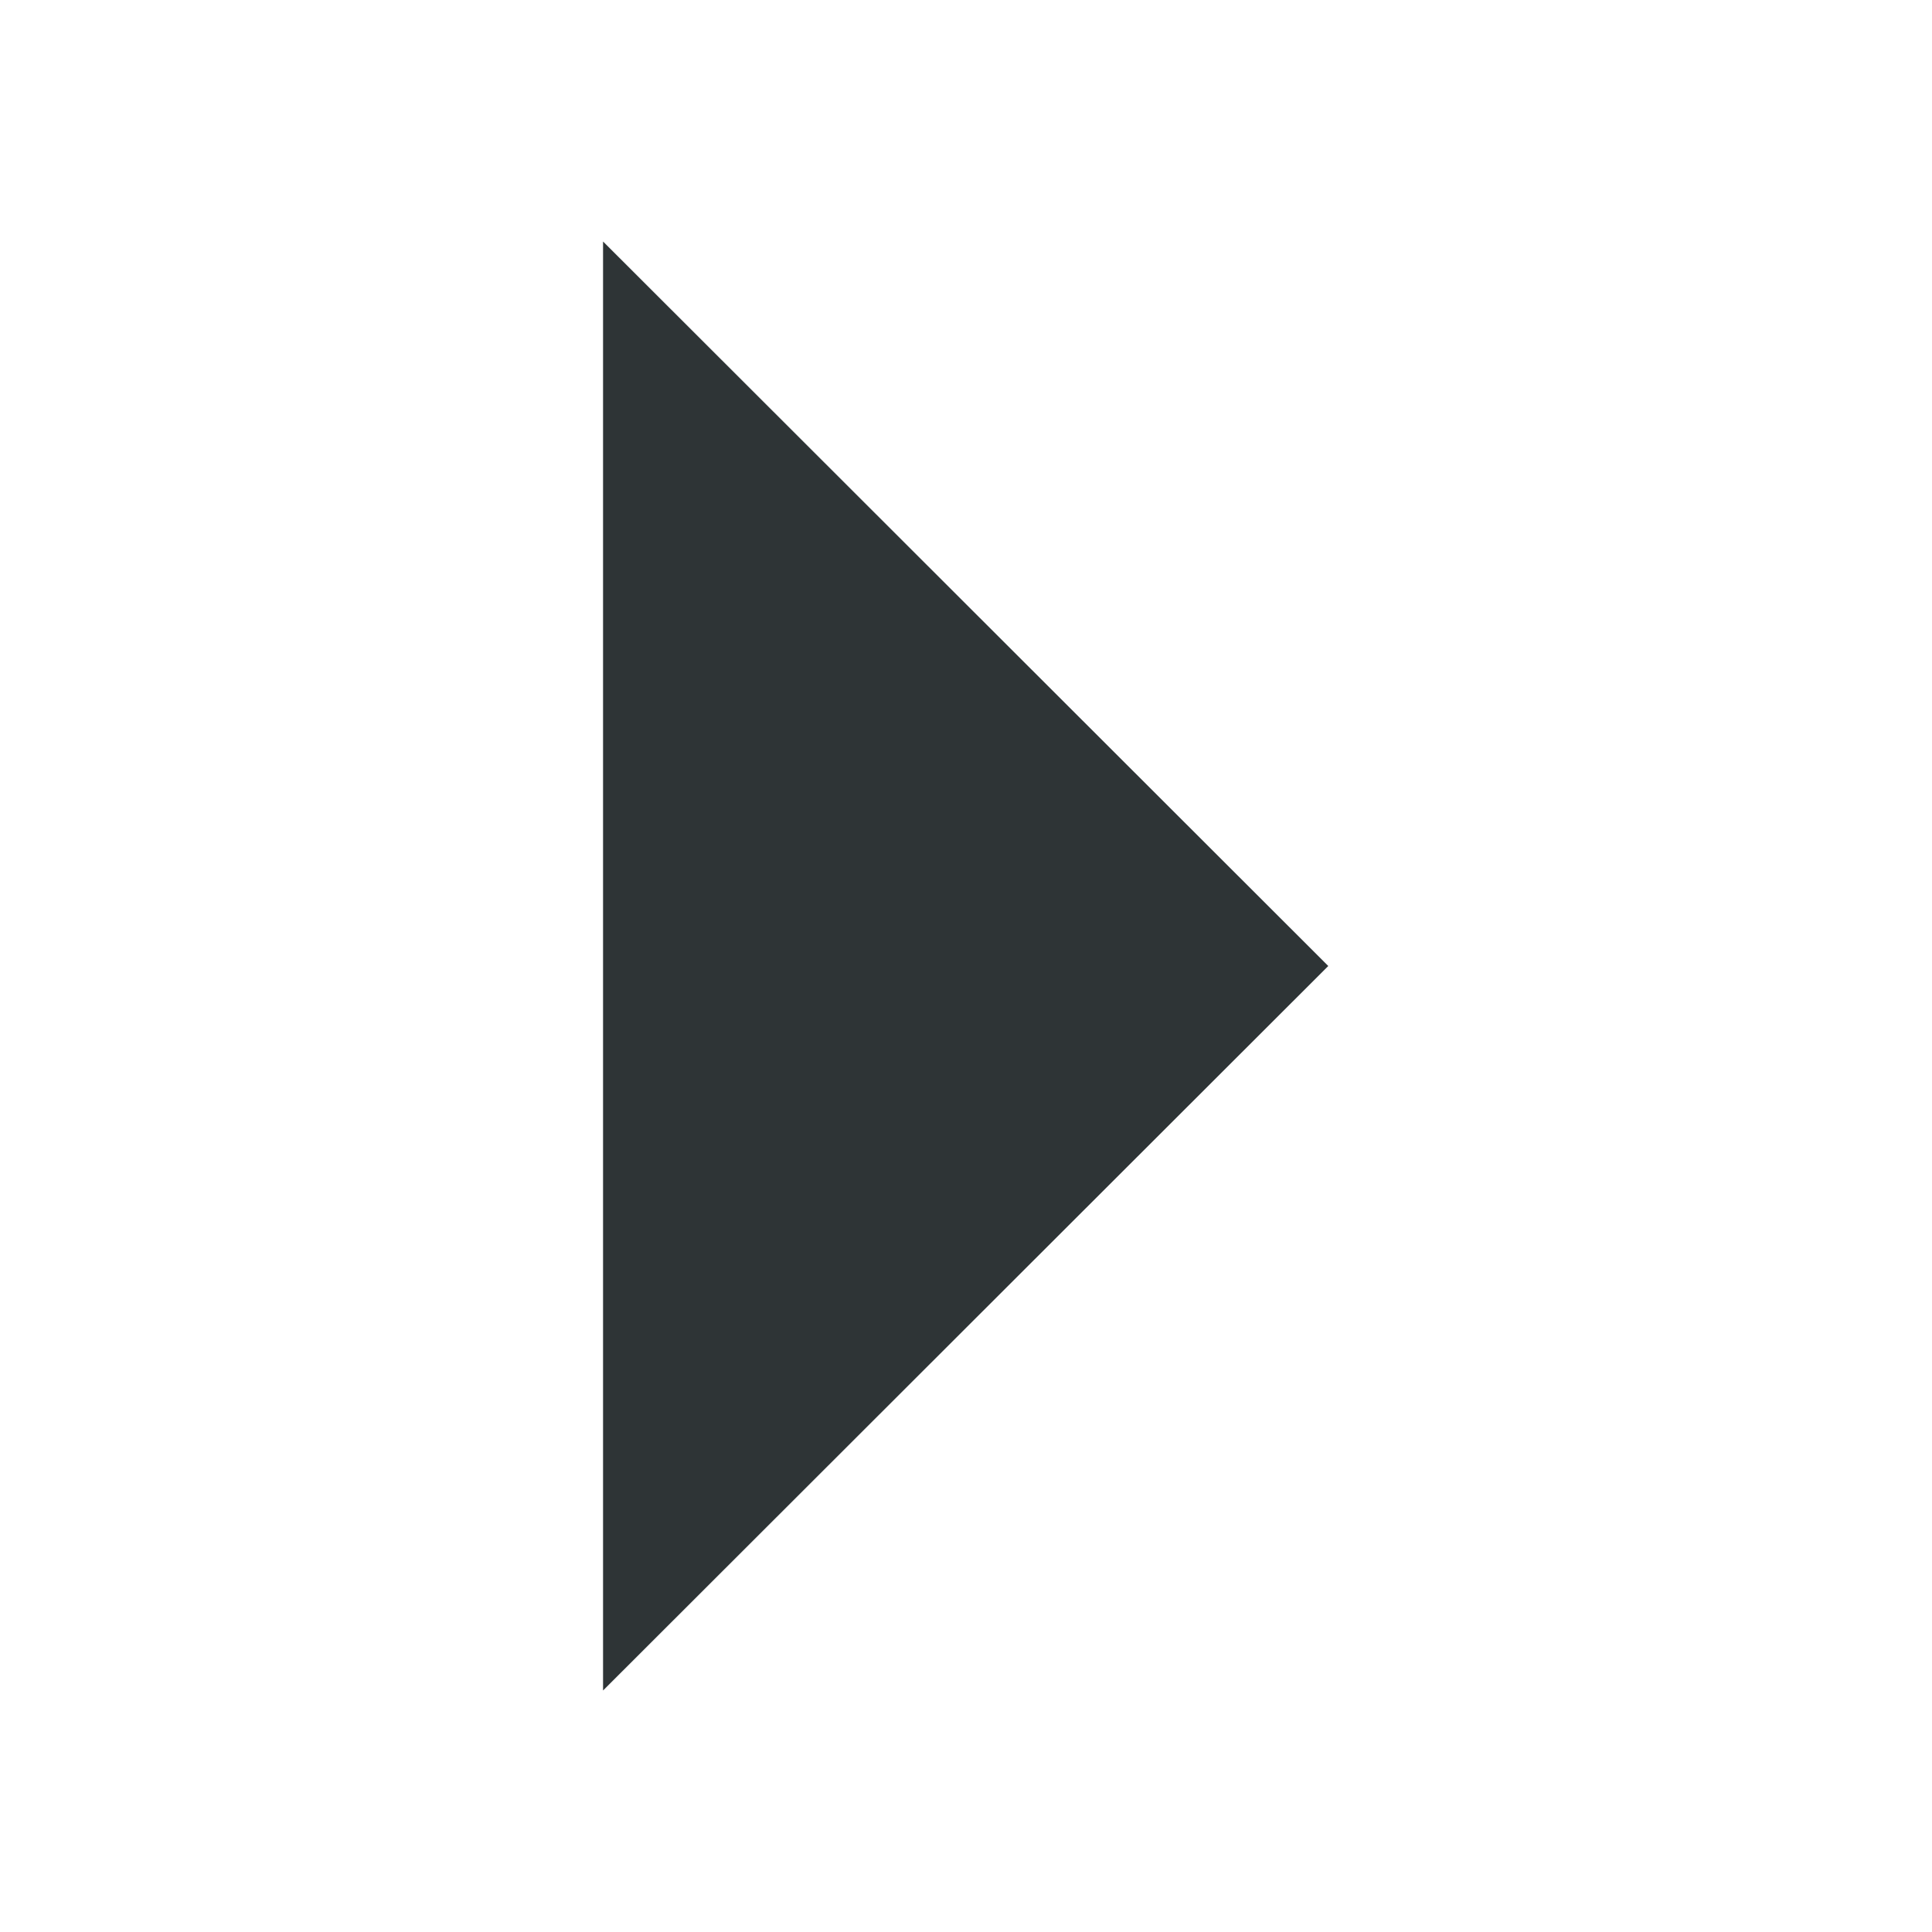
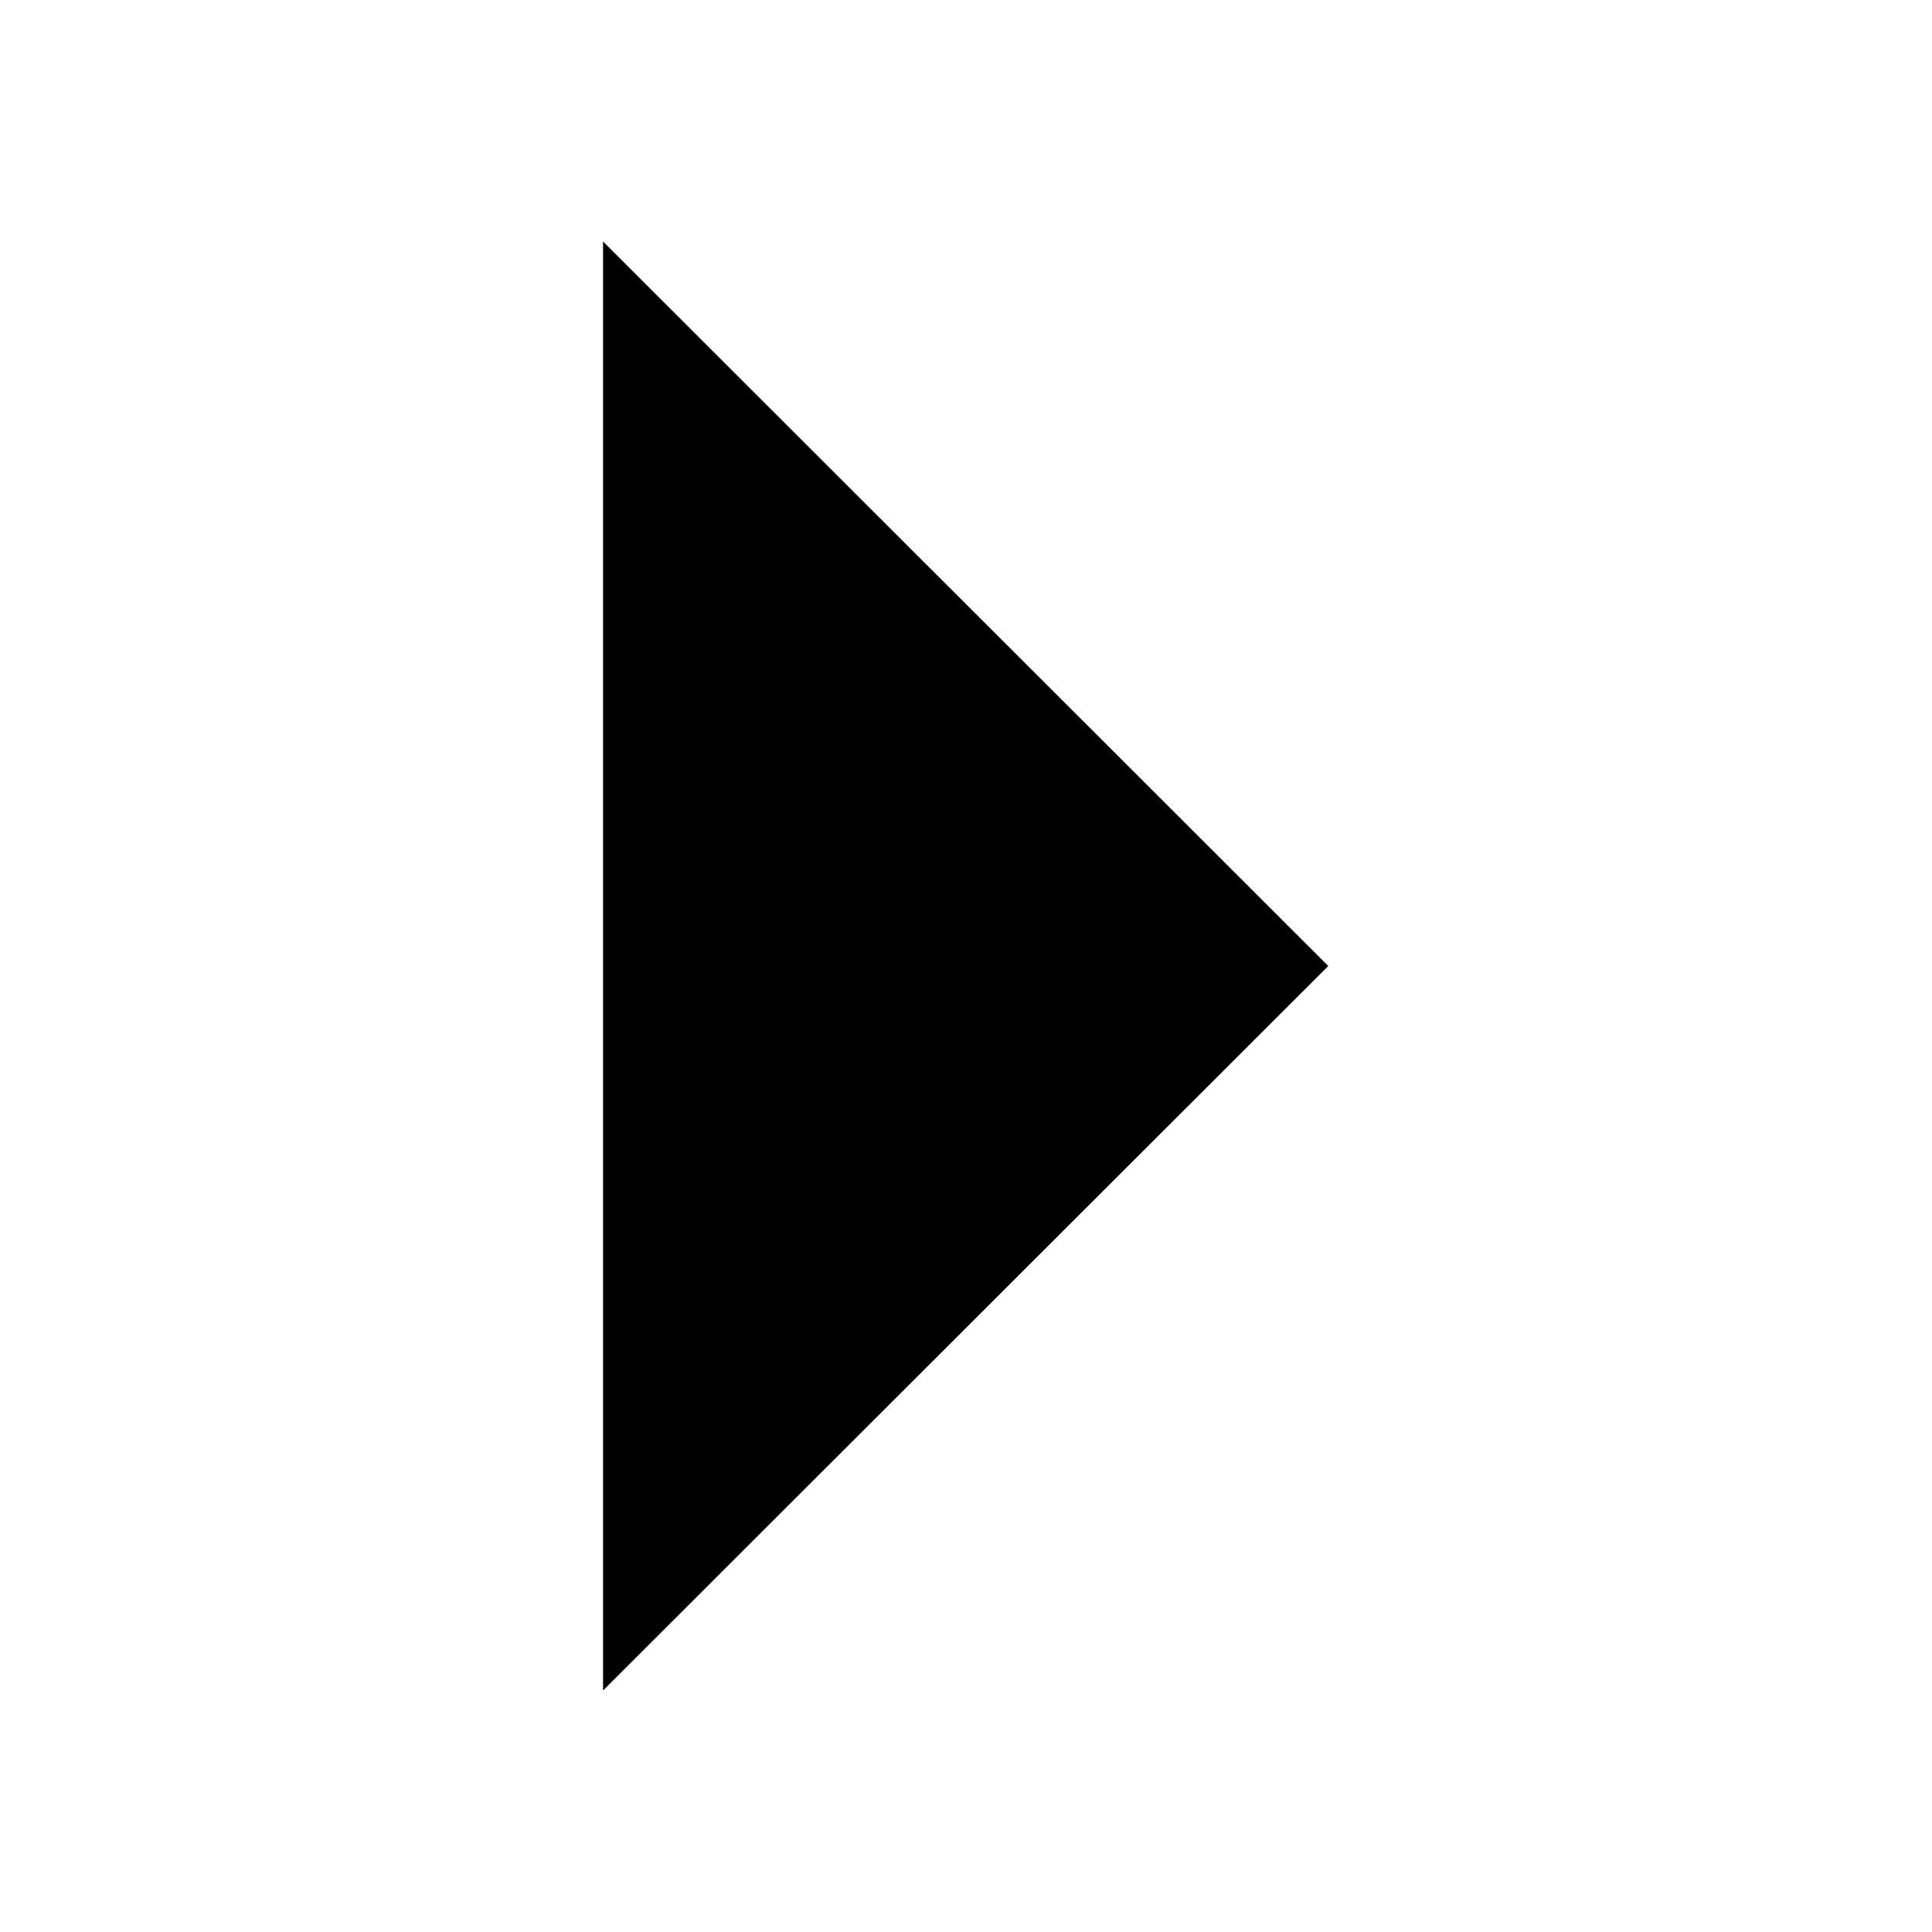
<svg xmlns="http://www.w3.org/2000/svg" height="16" id="svg7384" style="enable-background:new" version="1.1" width="16">
  <defs id="defs7386" />
  <g id="layer10" transform="translate(-112.0058,-952)">
-     <path d="m 117,966 6.006,-6 L 117,954 Z" id="path6412" style="fill:#2e3436;fill-opacity:1;stroke:none" />
+     <path d="m 117,966 6.006,-6 L 117,954 Z" id="path6412" style="fill-opacity:1;stroke:none" />
  </g>
  <g id="layer1" transform="translate(-112.0058,-888)" />
  <g id="layer11" transform="translate(-112.0058,-952)" />
  <g id="layer7" transform="translate(-112.0058,-888)" />
  <g id="layer6" transform="translate(-112.0058,-888)" />
  <g id="layer5" transform="translate(-112.0058,-888)" />
  <g id="layer9" transform="translate(-112.0058,-888)" />
  <g id="layer2" transform="translate(-112.0058,-888)" />
  <g id="layer8" transform="translate(-112.0058,-888)" />
  <g id="layer3" transform="translate(-112.0058,-888)" />
  <g id="layer4" transform="translate(-112.0058,-888)" />
</svg>
